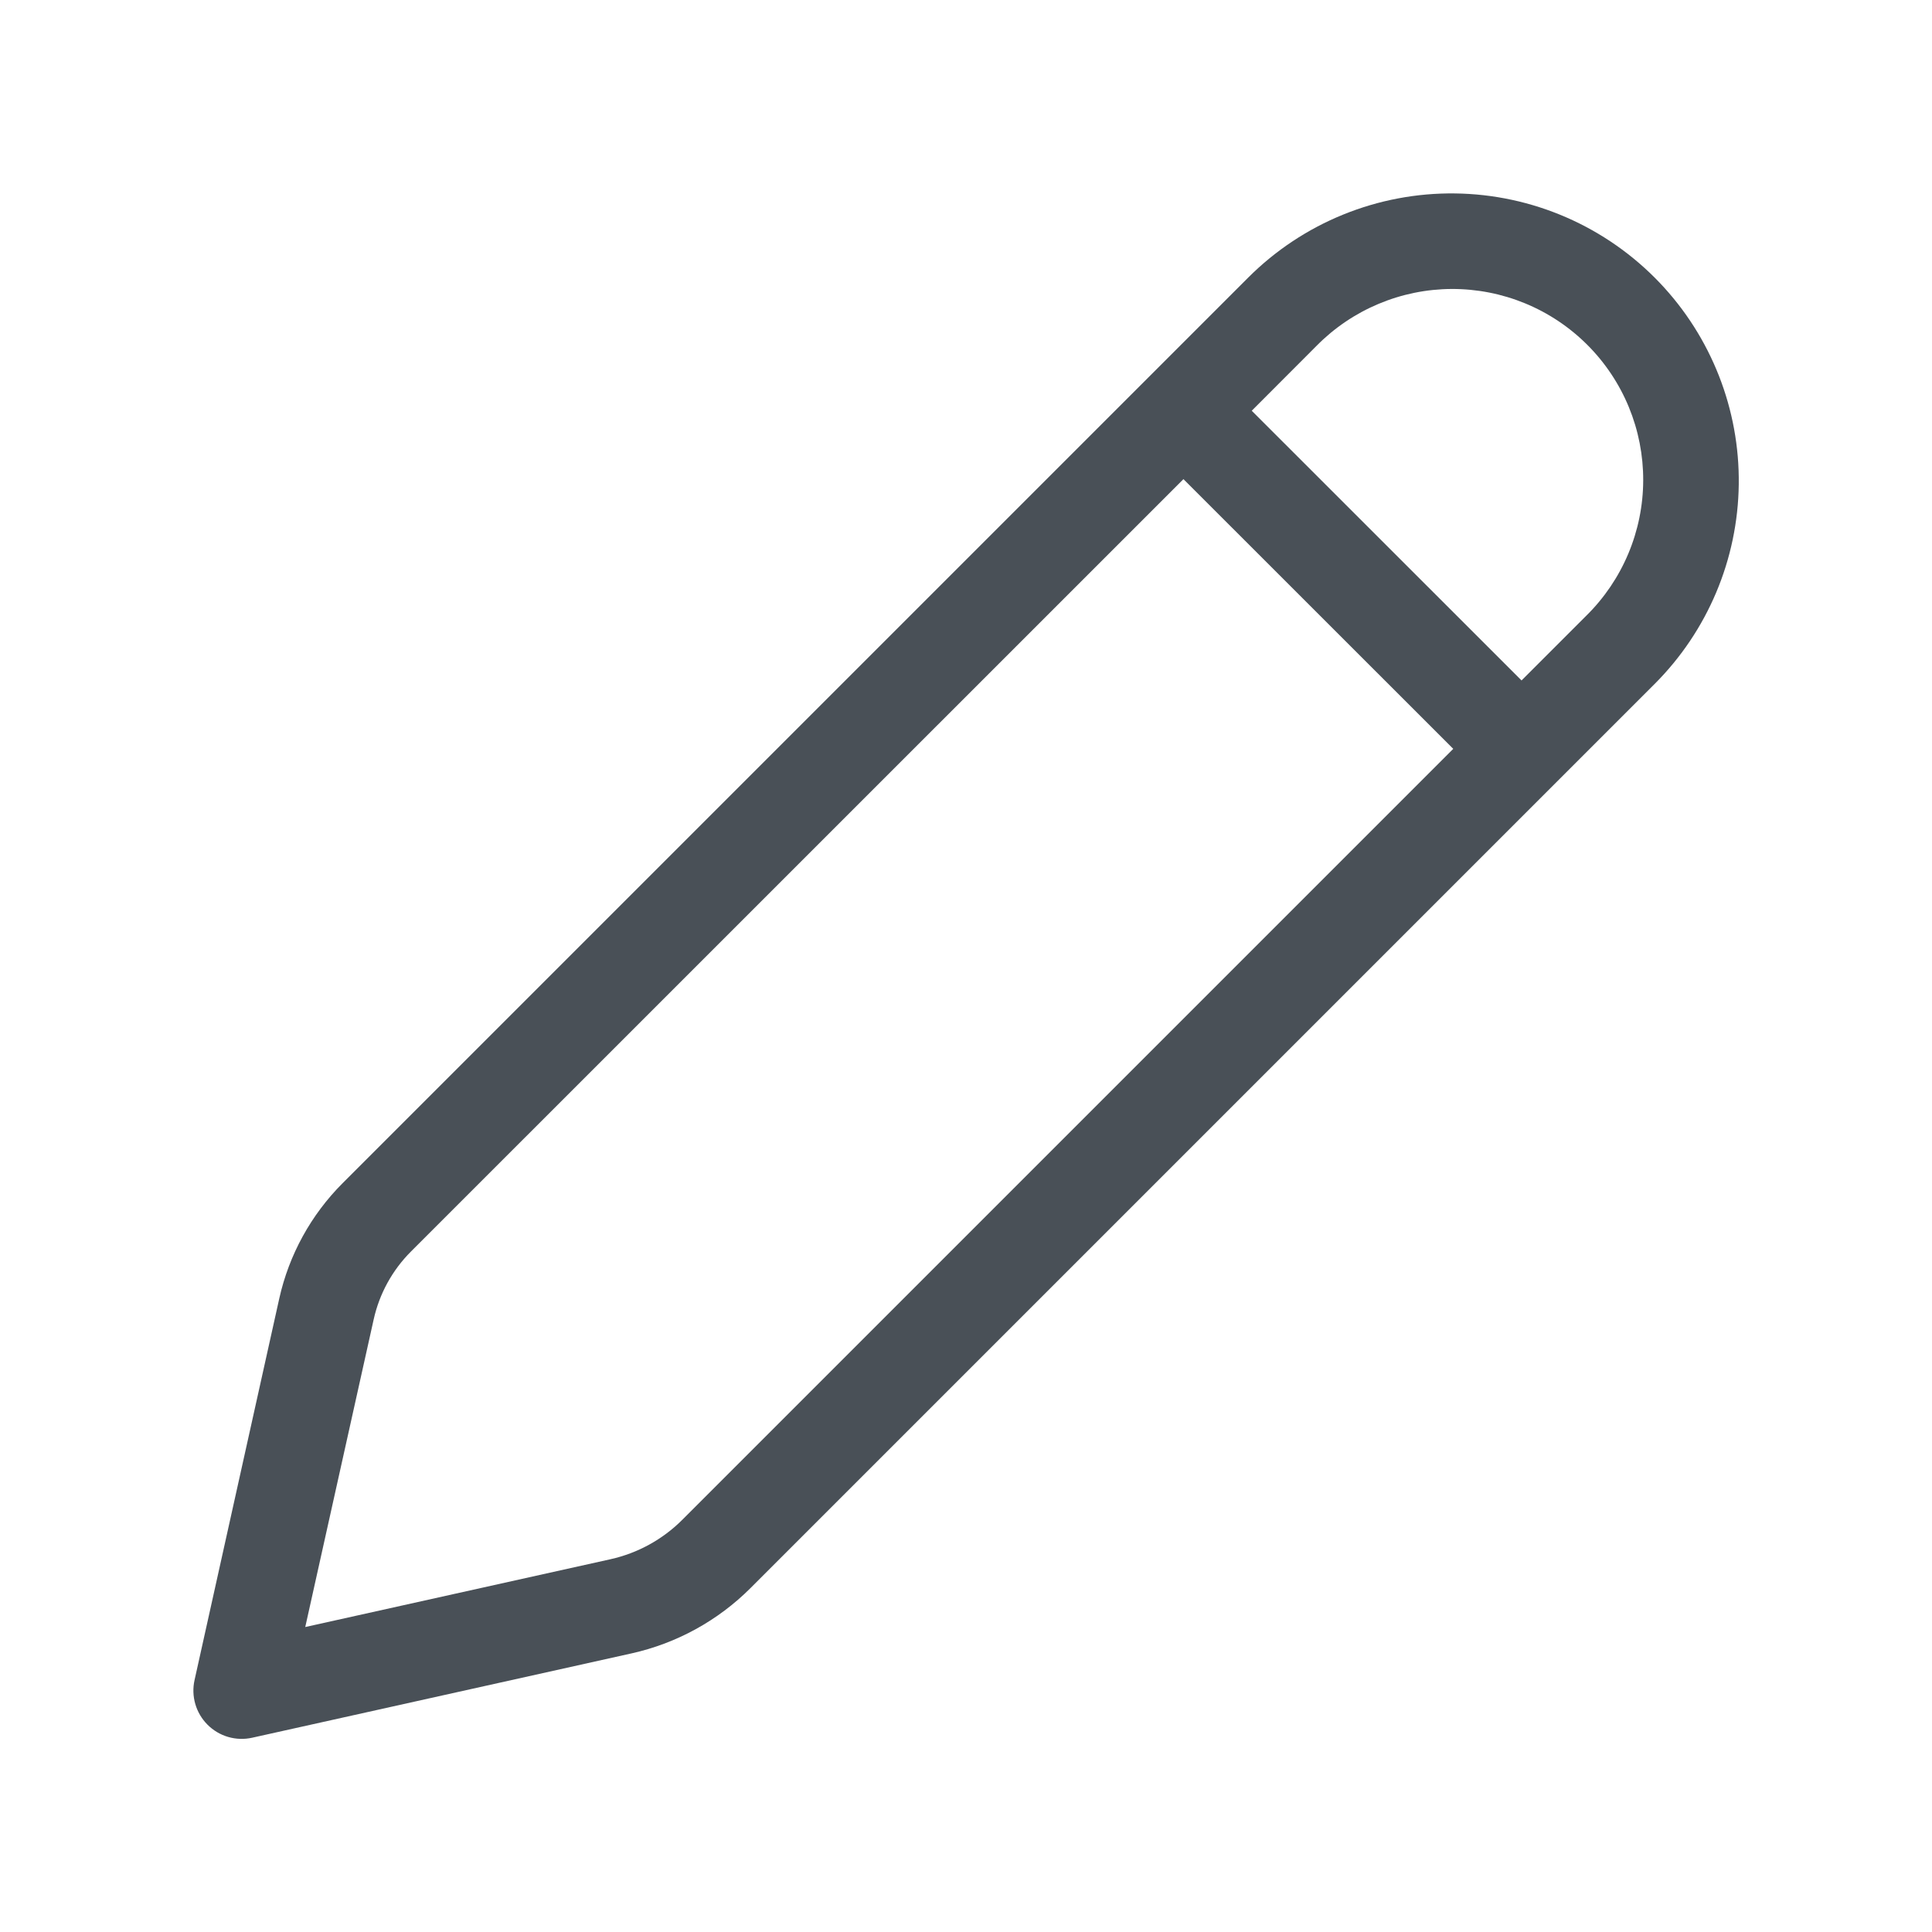
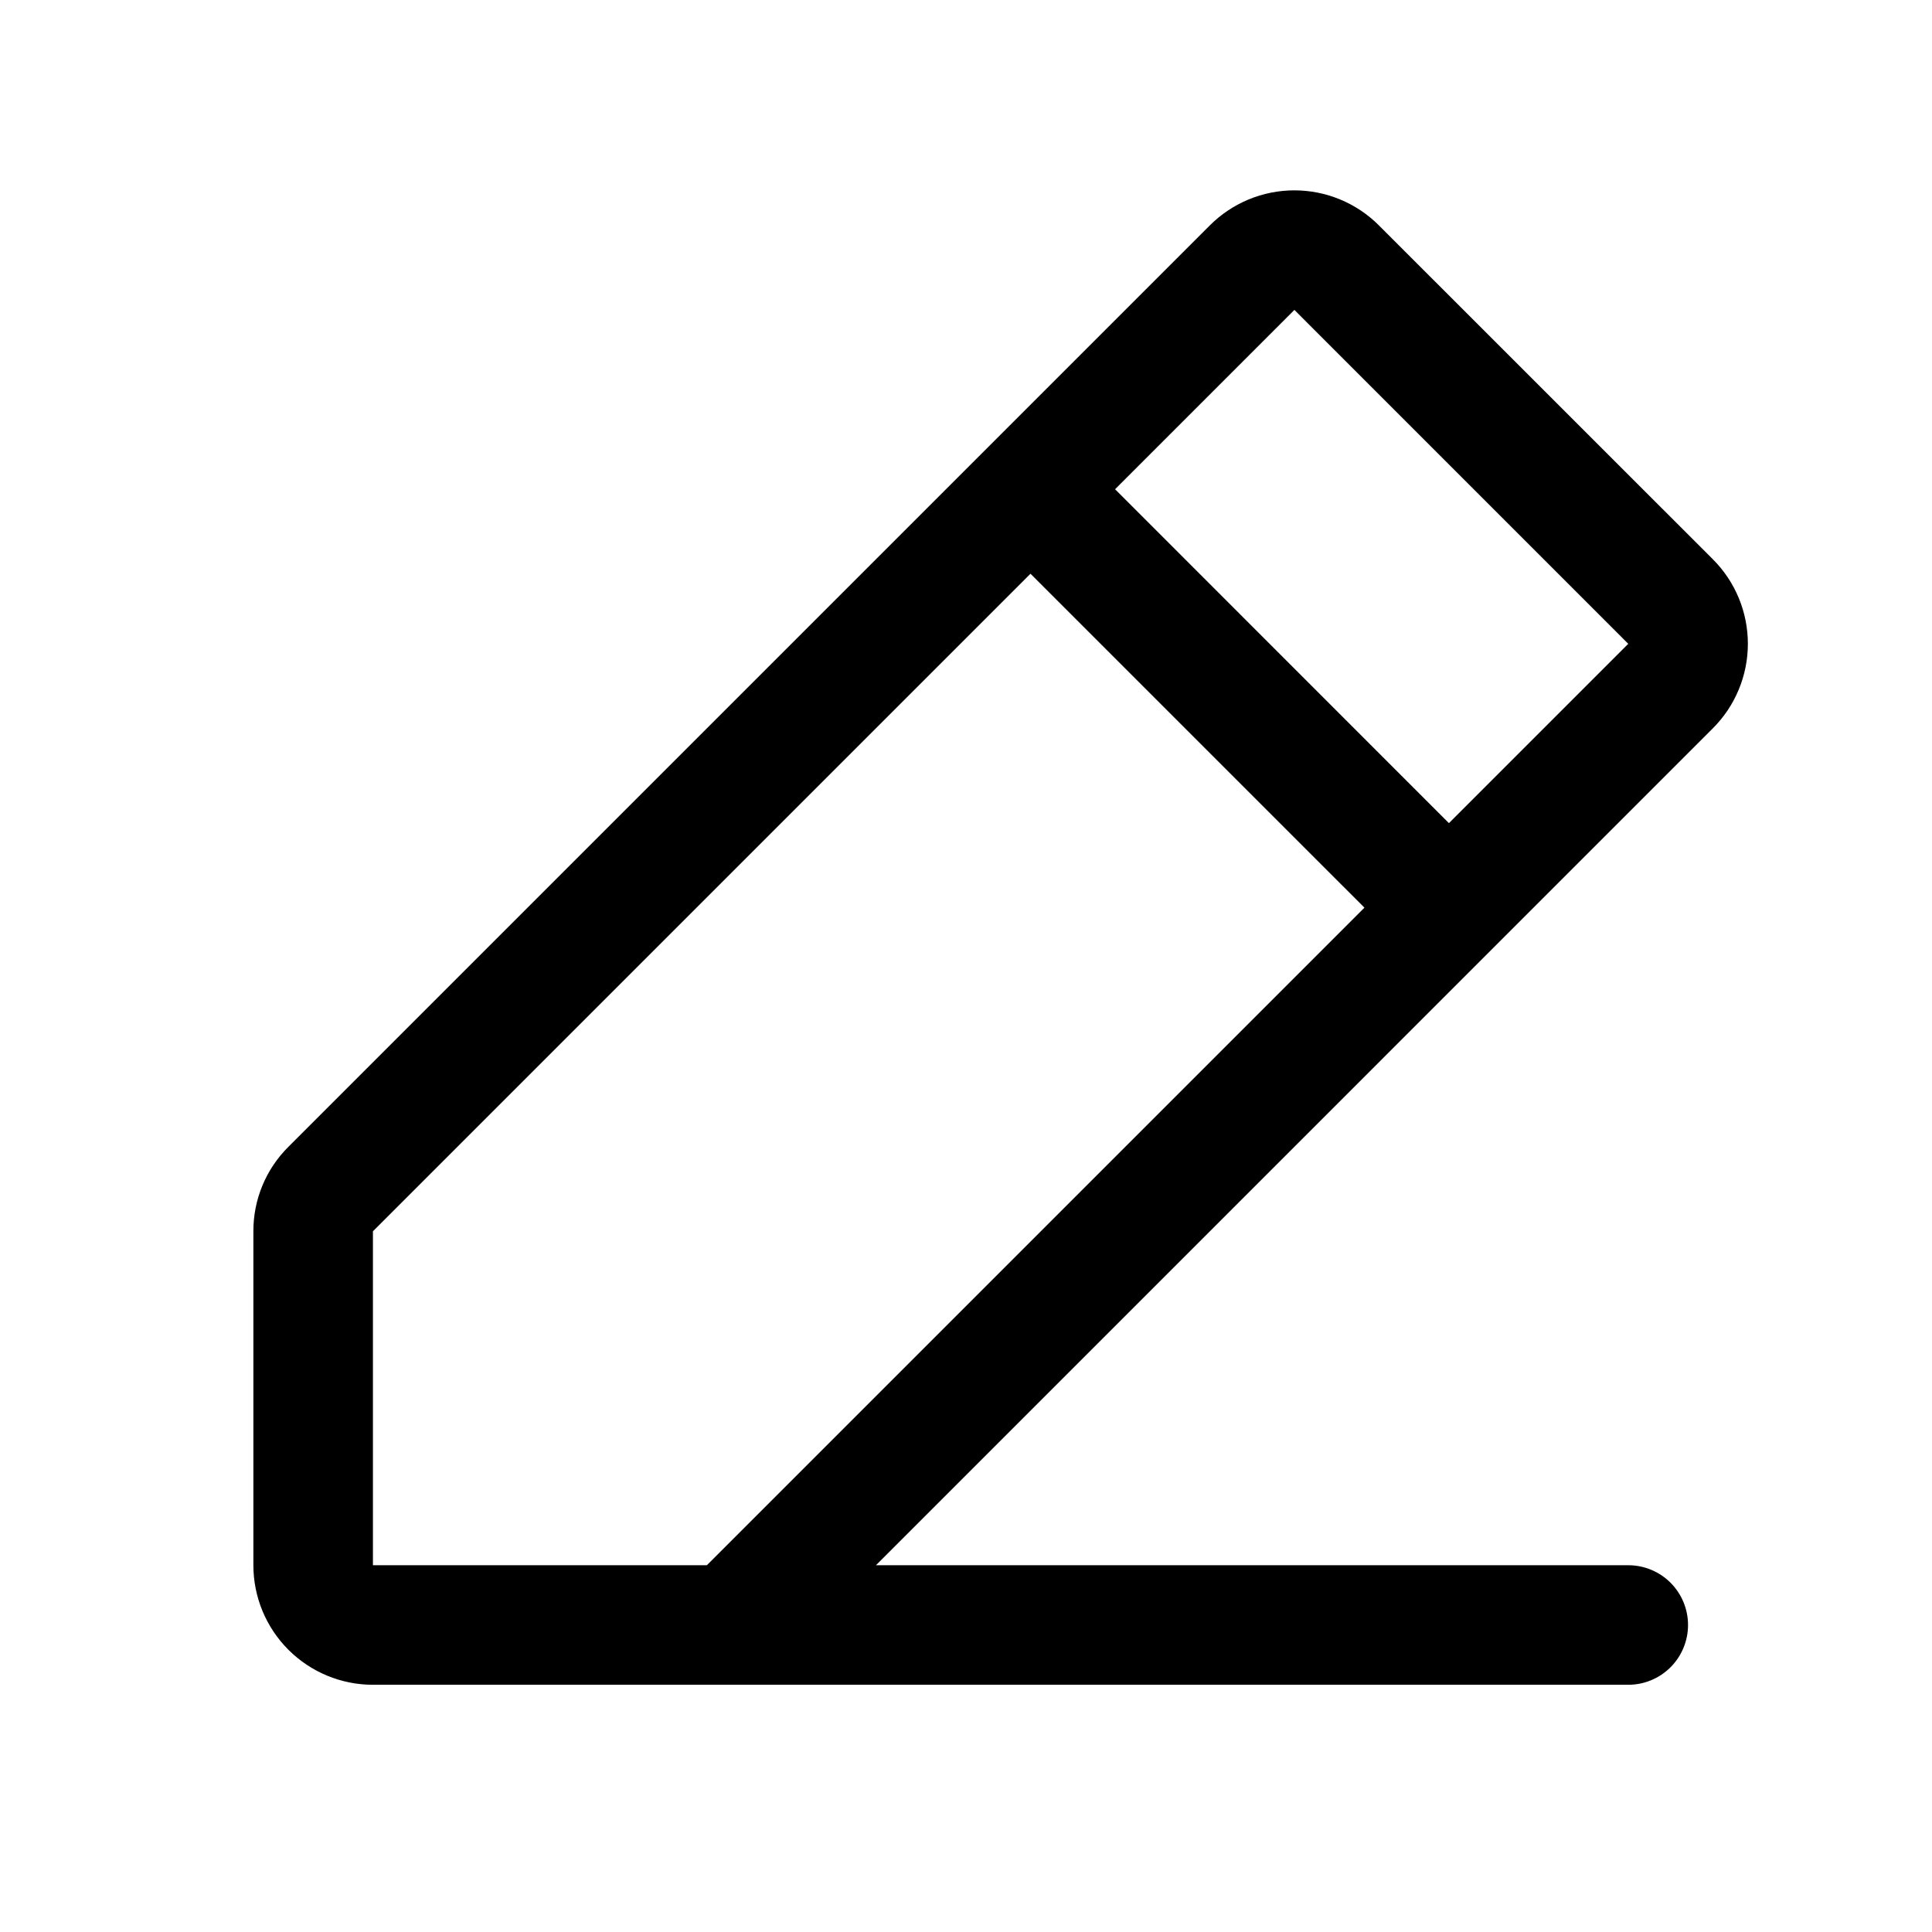
- <svg xmlns="http://www.w3.org/2000/svg" width="100" height="100" viewBox="0 0 100 100" fill="none">
-   <path d="M85.905 14.635C84.537 13.197 82.896 12.047 81.077 11.253C79.258 10.459 77.299 10.037 75.314 10.012C73.33 9.987 71.361 10.359 69.522 11.107C67.684 11.854 66.014 12.962 64.61 14.365L17.735 61.24C16.097 62.878 14.959 64.949 14.455 67.21L10.07 86.96C9.978 87.37 9.992 87.797 10.109 88.201C10.226 88.605 10.444 88.973 10.741 89.27C11.038 89.568 11.405 89.786 11.809 89.904C12.213 90.022 12.639 90.036 13.05 89.945L32.685 85.58C35.022 85.06 37.163 83.884 38.855 82.19L85.645 35.4C88.388 32.656 89.95 28.95 89.998 25.07C90.047 21.191 88.578 17.447 85.905 14.635ZM68.145 17.9C69.059 16.972 70.149 16.235 71.35 15.73C72.55 15.225 73.839 14.962 75.142 14.957C76.445 14.953 77.736 15.206 78.94 15.702C80.145 16.199 81.239 16.929 82.16 17.85C83.081 18.771 83.811 19.865 84.308 21.07C84.804 22.274 85.057 23.565 85.052 24.868C85.048 26.171 84.785 27.459 84.28 28.66C83.775 29.861 83.038 30.95 82.11 31.865L78.755 35.22L64.79 21.26L68.145 17.9ZM61.255 24.8L75.22 38.76L35.32 78.66C34.3 79.682 33.009 80.391 31.6 80.705L15.8 84.215L19.34 68.3C19.635 66.965 20.305 65.745 21.27 64.78L61.255 24.8Z" fill="#495057" />
+ <svg xmlns="http://www.w3.org/2000/svg" width="101" height="101" viewBox="0 0 101 101" fill="none">
+   <path d="M89.543 29.236L72.086 11.783C71.506 11.202 70.817 10.742 70.058 10.427C69.3 10.113 68.487 9.951 67.666 9.951C66.846 9.951 66.033 10.113 65.274 10.427C64.516 10.742 63.827 11.202 63.246 11.783L15.079 59.95C14.496 60.529 14.033 61.217 13.719 61.975C13.404 62.734 13.244 63.547 13.246 64.368V81.826C13.246 83.483 13.905 85.073 15.077 86.245C16.249 87.417 17.839 88.076 19.496 88.076H85.121C85.95 88.076 86.745 87.746 87.331 87.16C87.917 86.574 88.246 85.779 88.246 84.951C88.246 84.122 87.917 83.327 87.331 82.741C86.745 82.155 85.95 81.826 85.121 81.826H45.793L89.543 38.075C90.124 37.495 90.584 36.806 90.898 36.048C91.213 35.289 91.374 34.476 91.374 33.656C91.374 32.835 91.213 32.022 90.898 31.263C90.584 30.505 90.124 29.816 89.543 29.236ZM36.953 81.826H19.496V64.368L53.871 29.993L71.329 47.45L36.953 81.826ZM75.746 43.032L58.293 25.576L67.668 16.201L85.121 33.657L75.746 43.032Z" fill="black" />
</svg>
